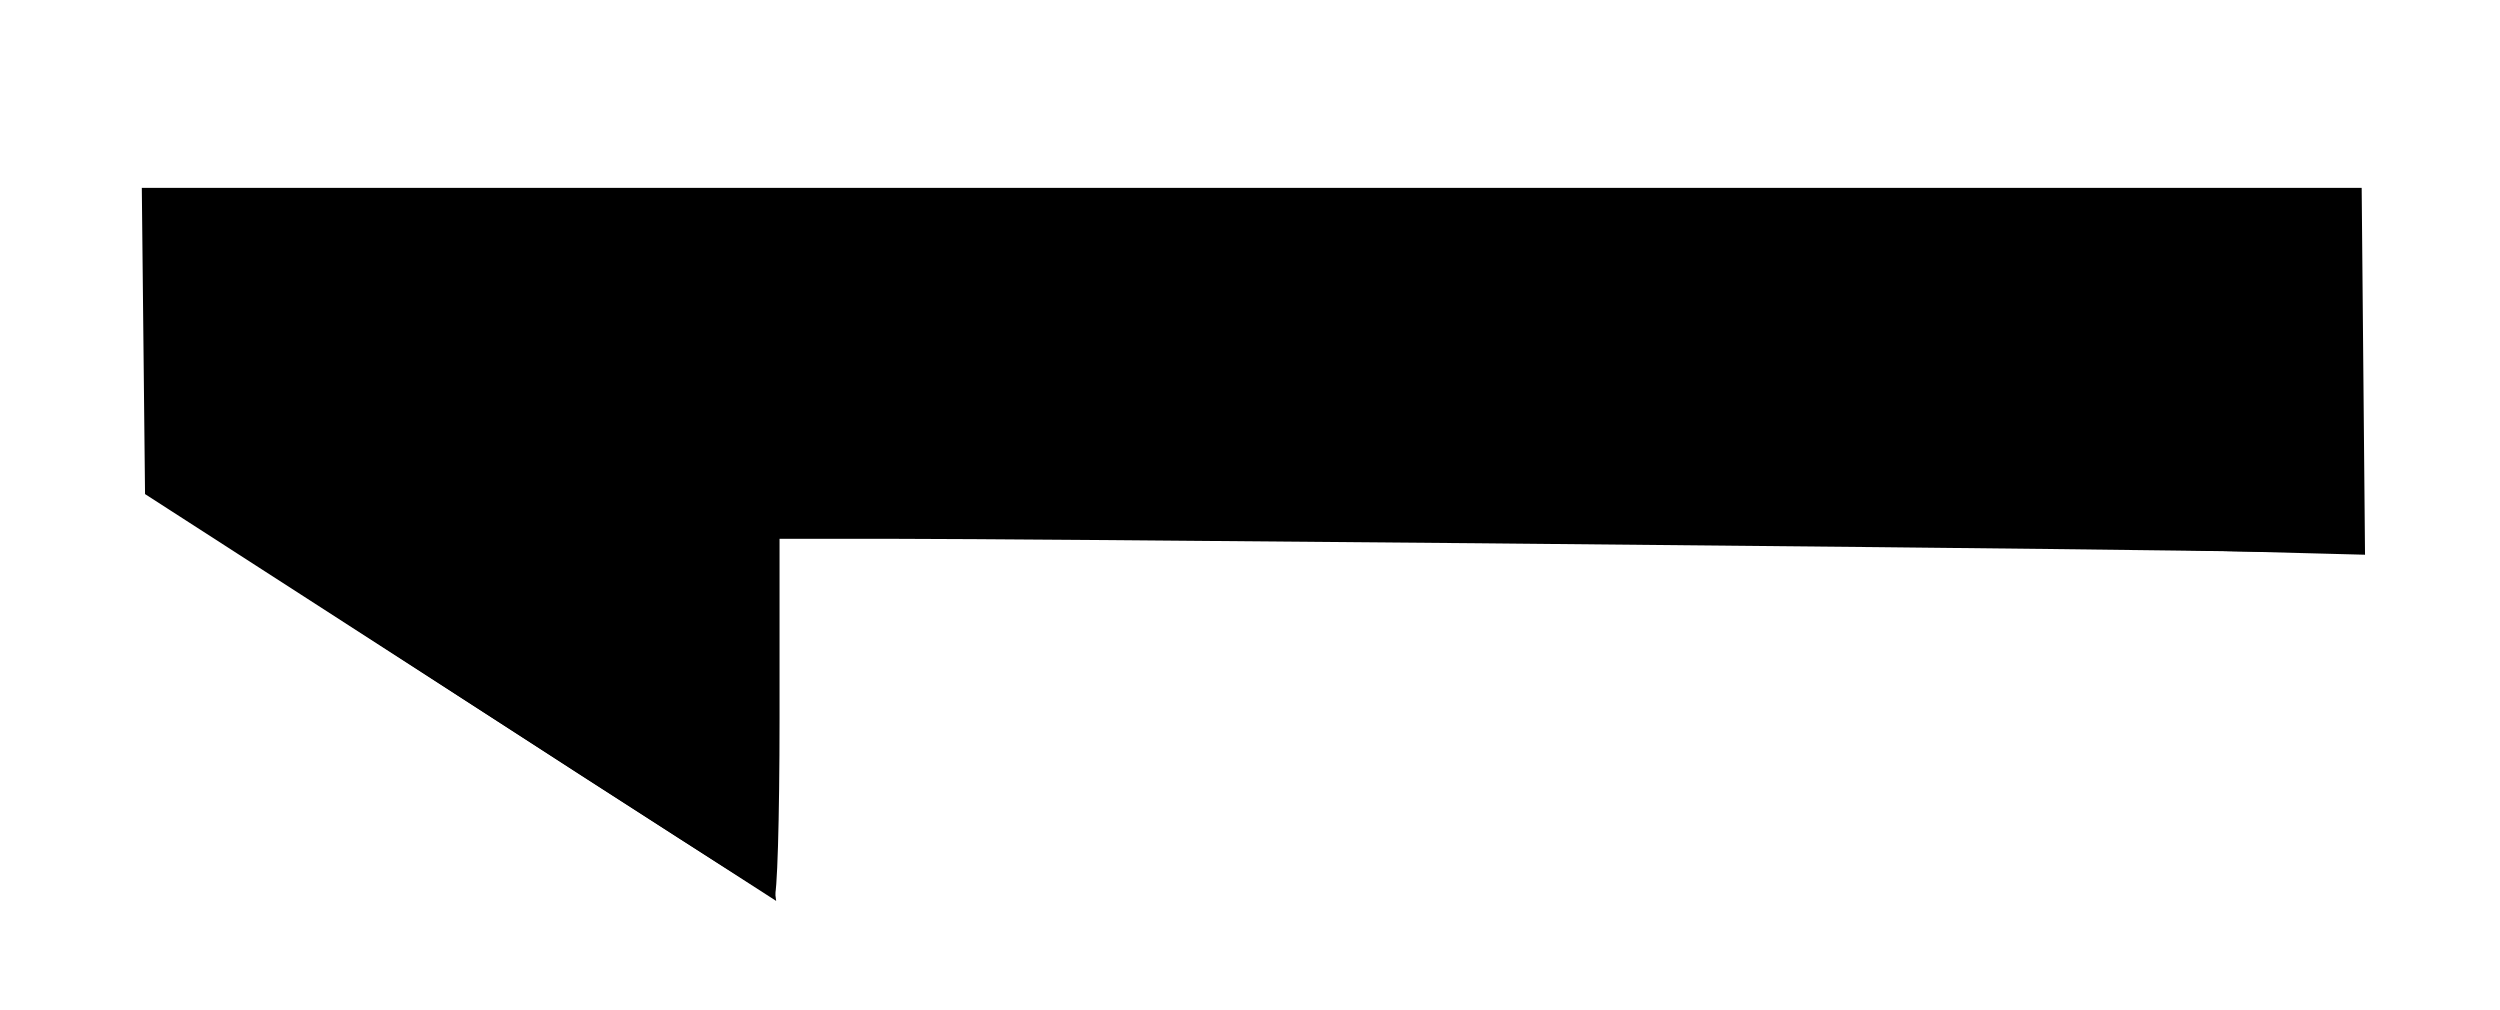
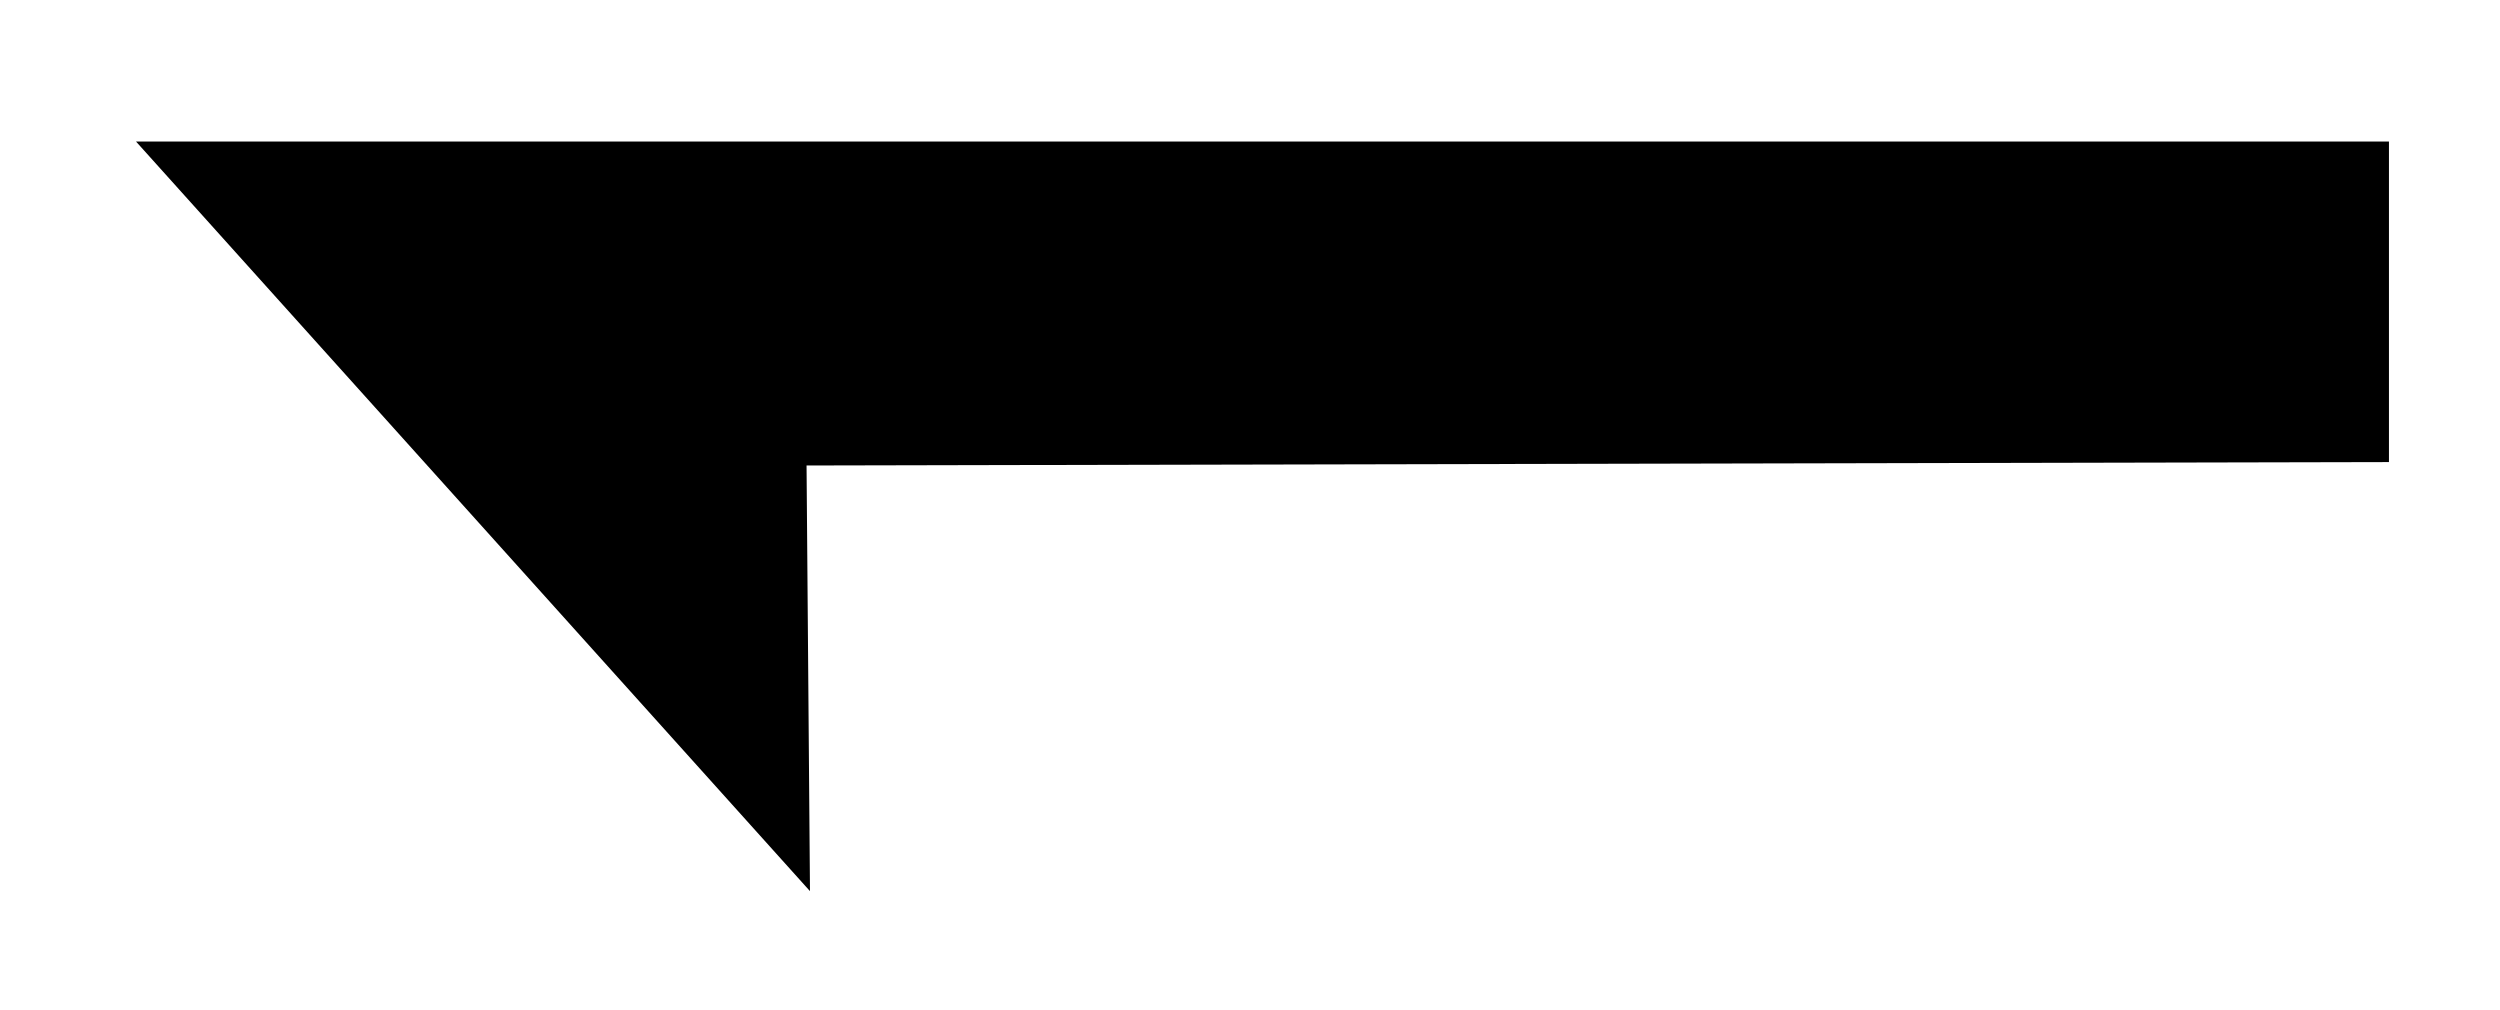
<svg xmlns="http://www.w3.org/2000/svg" width="195.924mm" height="79.112mm" viewBox="0 0 195.924 79.112" version="1.1" id="svg3810">
  <defs id="defs3804" />
  <g id="layer1" transform="translate(-6.798403,-83.40566)">
-     <path style="fill:none;fill-rule:evenodd;stroke:#000000;stroke-width:0.248px;stroke-linecap:butt;stroke-linejoin:miter;stroke-opacity:1" d="M 191.759,98.253 H 18.037 l 0.251,23.805 49.181,31.704 -3.871,-30.382 128.421,3.372 z" id="path3898" />
-     <path style="stroke-width:0.422" d="m 191.888,112.502 0.13,14.249 -14.715,-0.198 c -21.904,-0.295 -90.295,-0.922 -100.512,-0.921 l -8.9,5.7e-4 v 14.065 c 0,7.957 -0.183,14.065 -0.422,14.065 -0.232,0 -11.393,-7.133 -24.802,-15.852 l -24.38,-15.852 -0.125,-11.902 -0.125,-11.903 h 86.861 86.861 z" id="path3900" />
+     <path style="fill:#000000;fill-opacity:1;stroke:#000000;stroke-width:0.265px;stroke-linecap:butt;stroke-linejoin:miter;stroke-opacity:1" d="M 17.756,94.631 H 193.887 v 24.856 l -124.013,0.267 0.267,33.141 z" id="path113" />
+     <path style="fill:none;stroke:#000000;stroke-width:0.265px;stroke-linecap:butt;stroke-linejoin:miter;stroke-opacity:1" d="M 62.39,122.16 Z" id="path136" />
  </g>
</svg>
